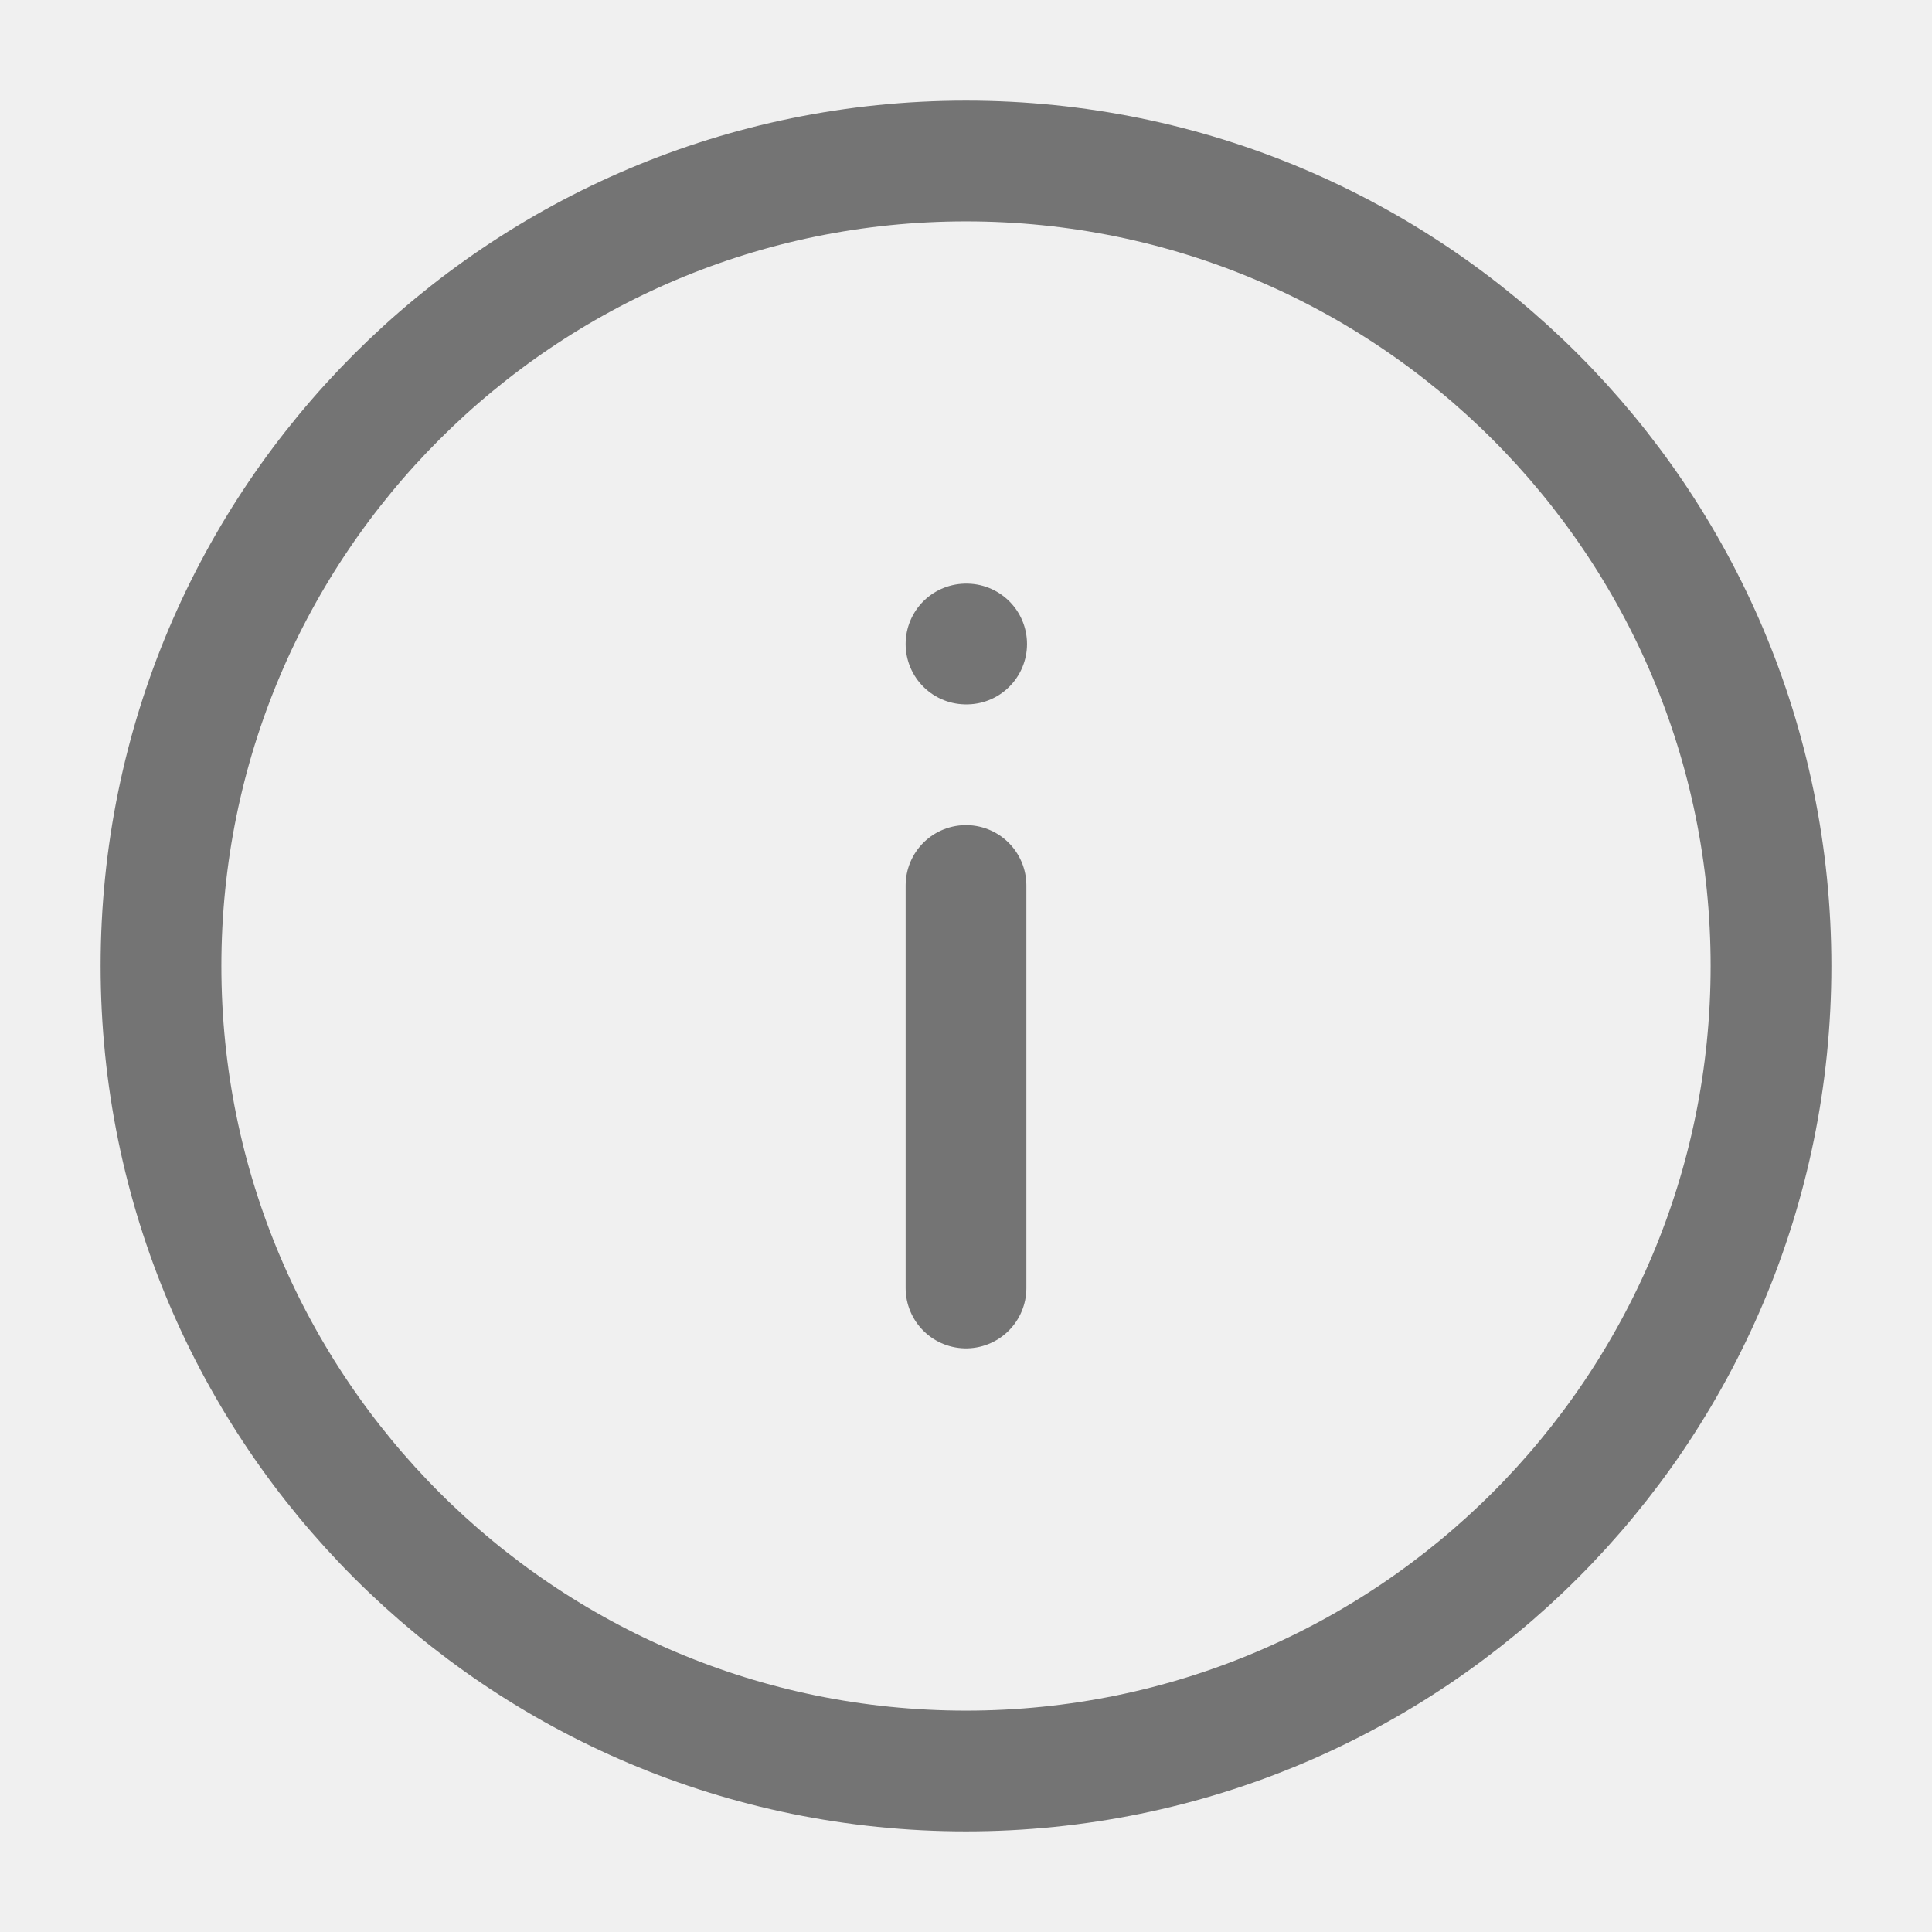
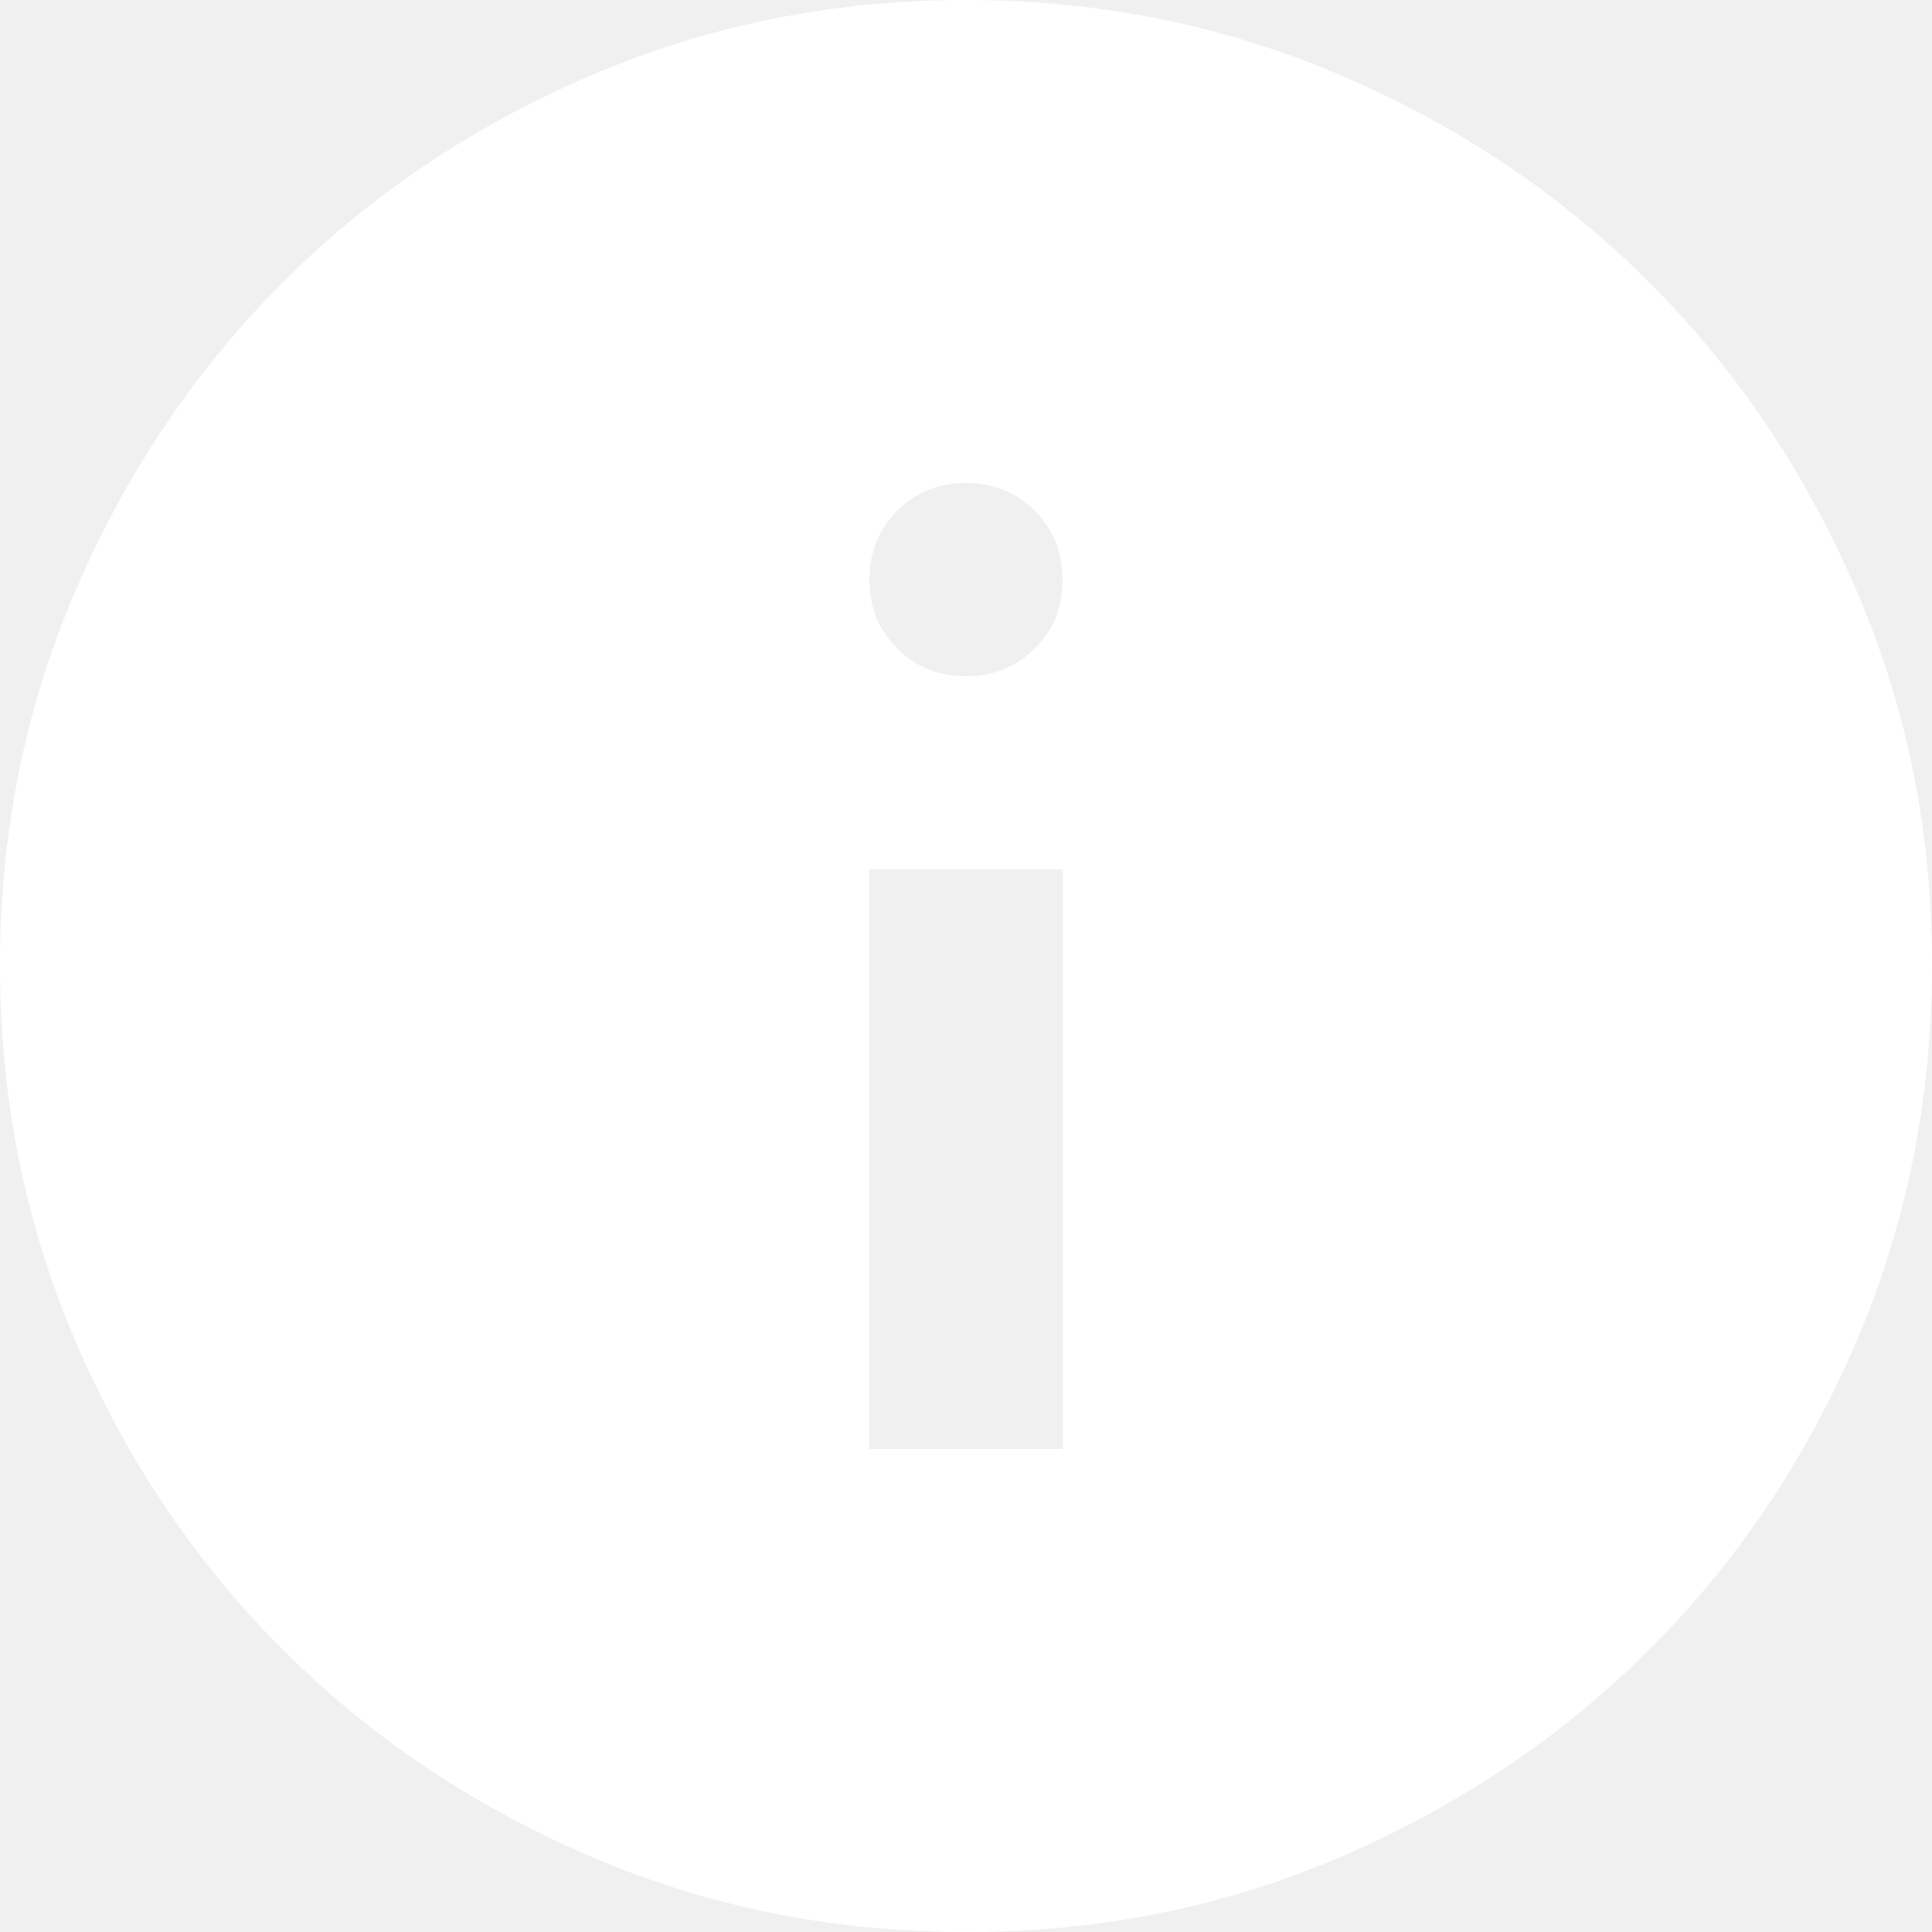
- <svg xmlns="http://www.w3.org/2000/svg" width="30" height="30" viewBox="0 0 30 30" fill="none">
-   <path d="M15 10H15.01M15 20V13.75M27.5 15C27.5 21.904 21.904 27.5 15 27.5C8.096 27.5 2.5 21.904 2.5 15C2.5 8.096 8.096 2.5 15 2.5C21.904 2.5 27.5 8.096 27.5 15Z" stroke="#747474" stroke-width="1.875" stroke-miterlimit="10" stroke-linecap="round" stroke-linejoin="round" />
+ <svg xmlns="http://www.w3.org/2000/svg" width="20" height="20" viewBox="0 0 20 20" fill="none">
+   <path d="M9 15H11V9H9V15ZM10 7C10.283 7 10.521 6.904 10.713 6.712C10.905 6.52 11.001 6.283 11 6C10.999 5.717 10.903 5.48 10.712 5.288C10.521 5.096 10.283 5 10 5C9.717 5 9.479 5.096 9.288 5.288C9.097 5.48 9.001 5.717 9 6C8.999 6.283 9.095 6.52 9.288 6.713C9.481 6.906 9.718 7.001 10 7ZM10 20C8.617 20 7.317 19.737 6.1 19.212C4.883 18.687 3.825 17.974 2.925 17.075C2.025 16.176 1.313 15.117 0.788 13.9C0.263 12.683 0.001 11.383 1.26582e-06 10C-0.001 8.617 0.262 7.317 0.788 6.1C1.314 4.883 2.026 3.824 2.925 2.925C3.824 2.026 4.882 1.313 6.1 0.788C7.318 0.263 8.618 0 10 0C11.382 0 12.682 0.263 13.9 0.788C15.118 1.313 16.176 2.026 17.075 2.925C17.974 3.824 18.686 4.883 19.213 6.1C19.74 7.317 20.002 8.617 20 10C19.998 11.383 19.735 12.683 19.212 13.9C18.689 15.117 17.976 16.176 17.075 17.075C16.174 17.974 15.115 18.687 13.9 19.213C12.685 19.739 11.385 20.001 10 20Z" fill="white" />
</svg>
